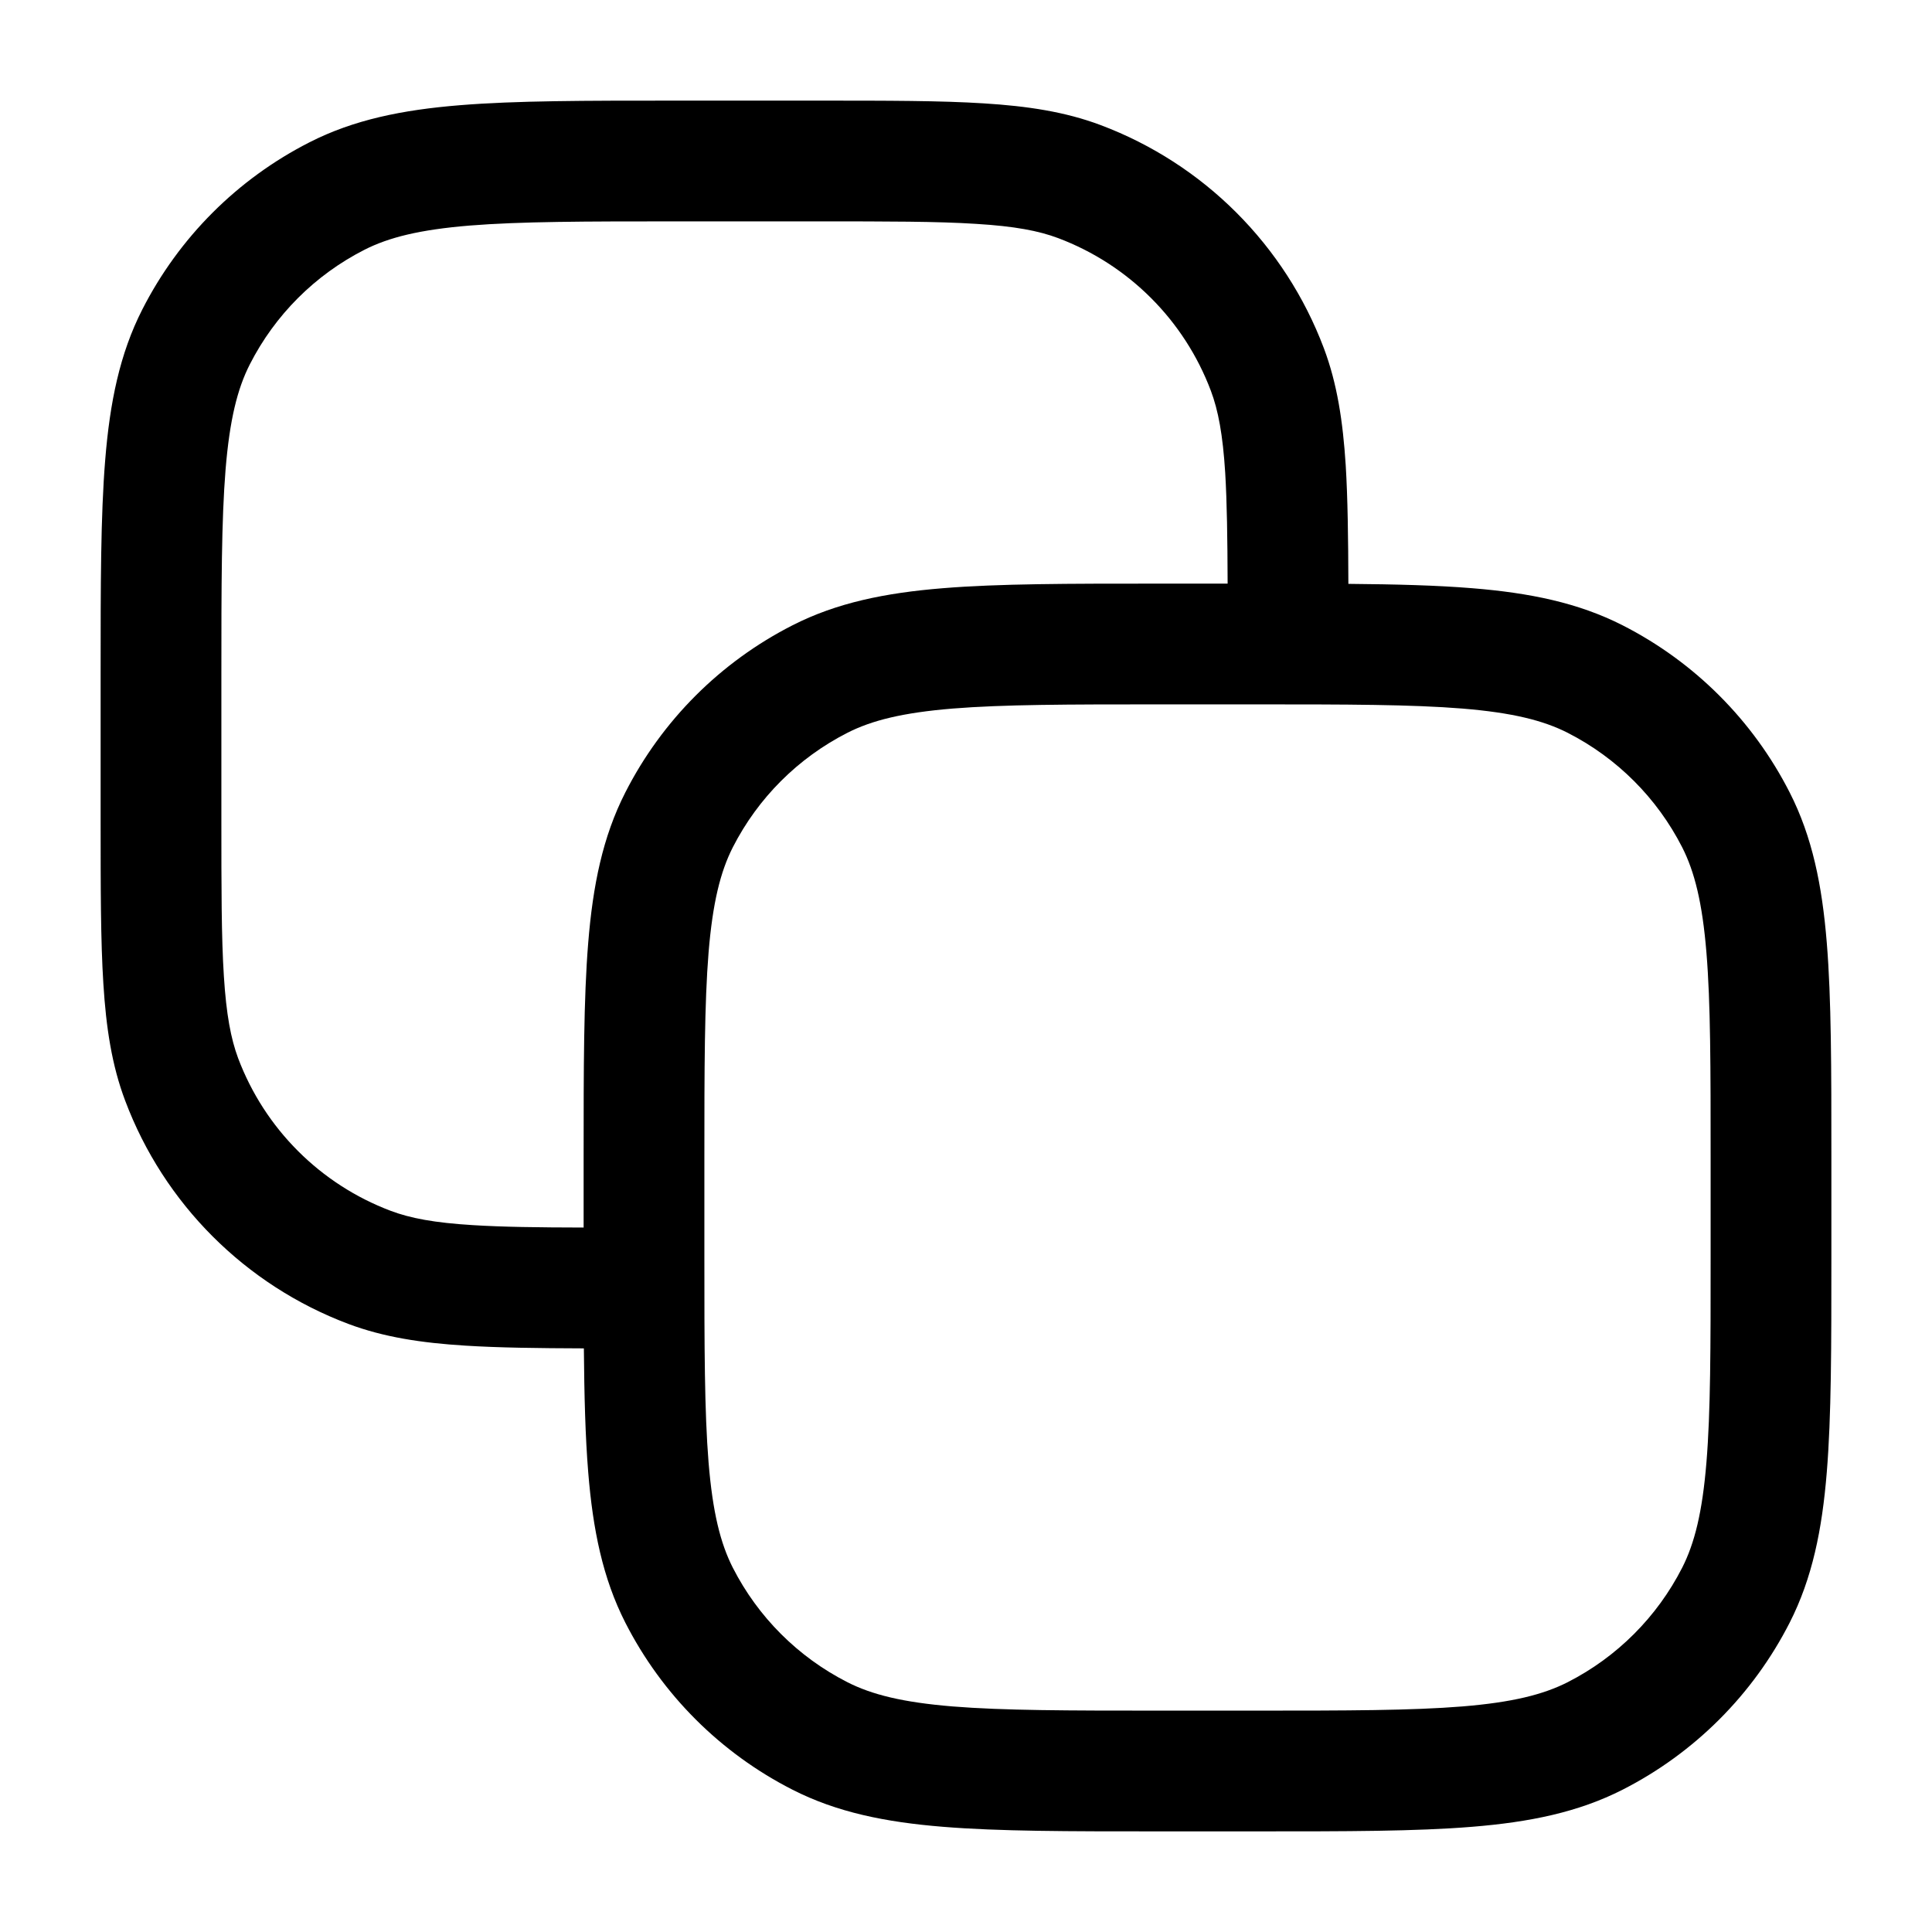
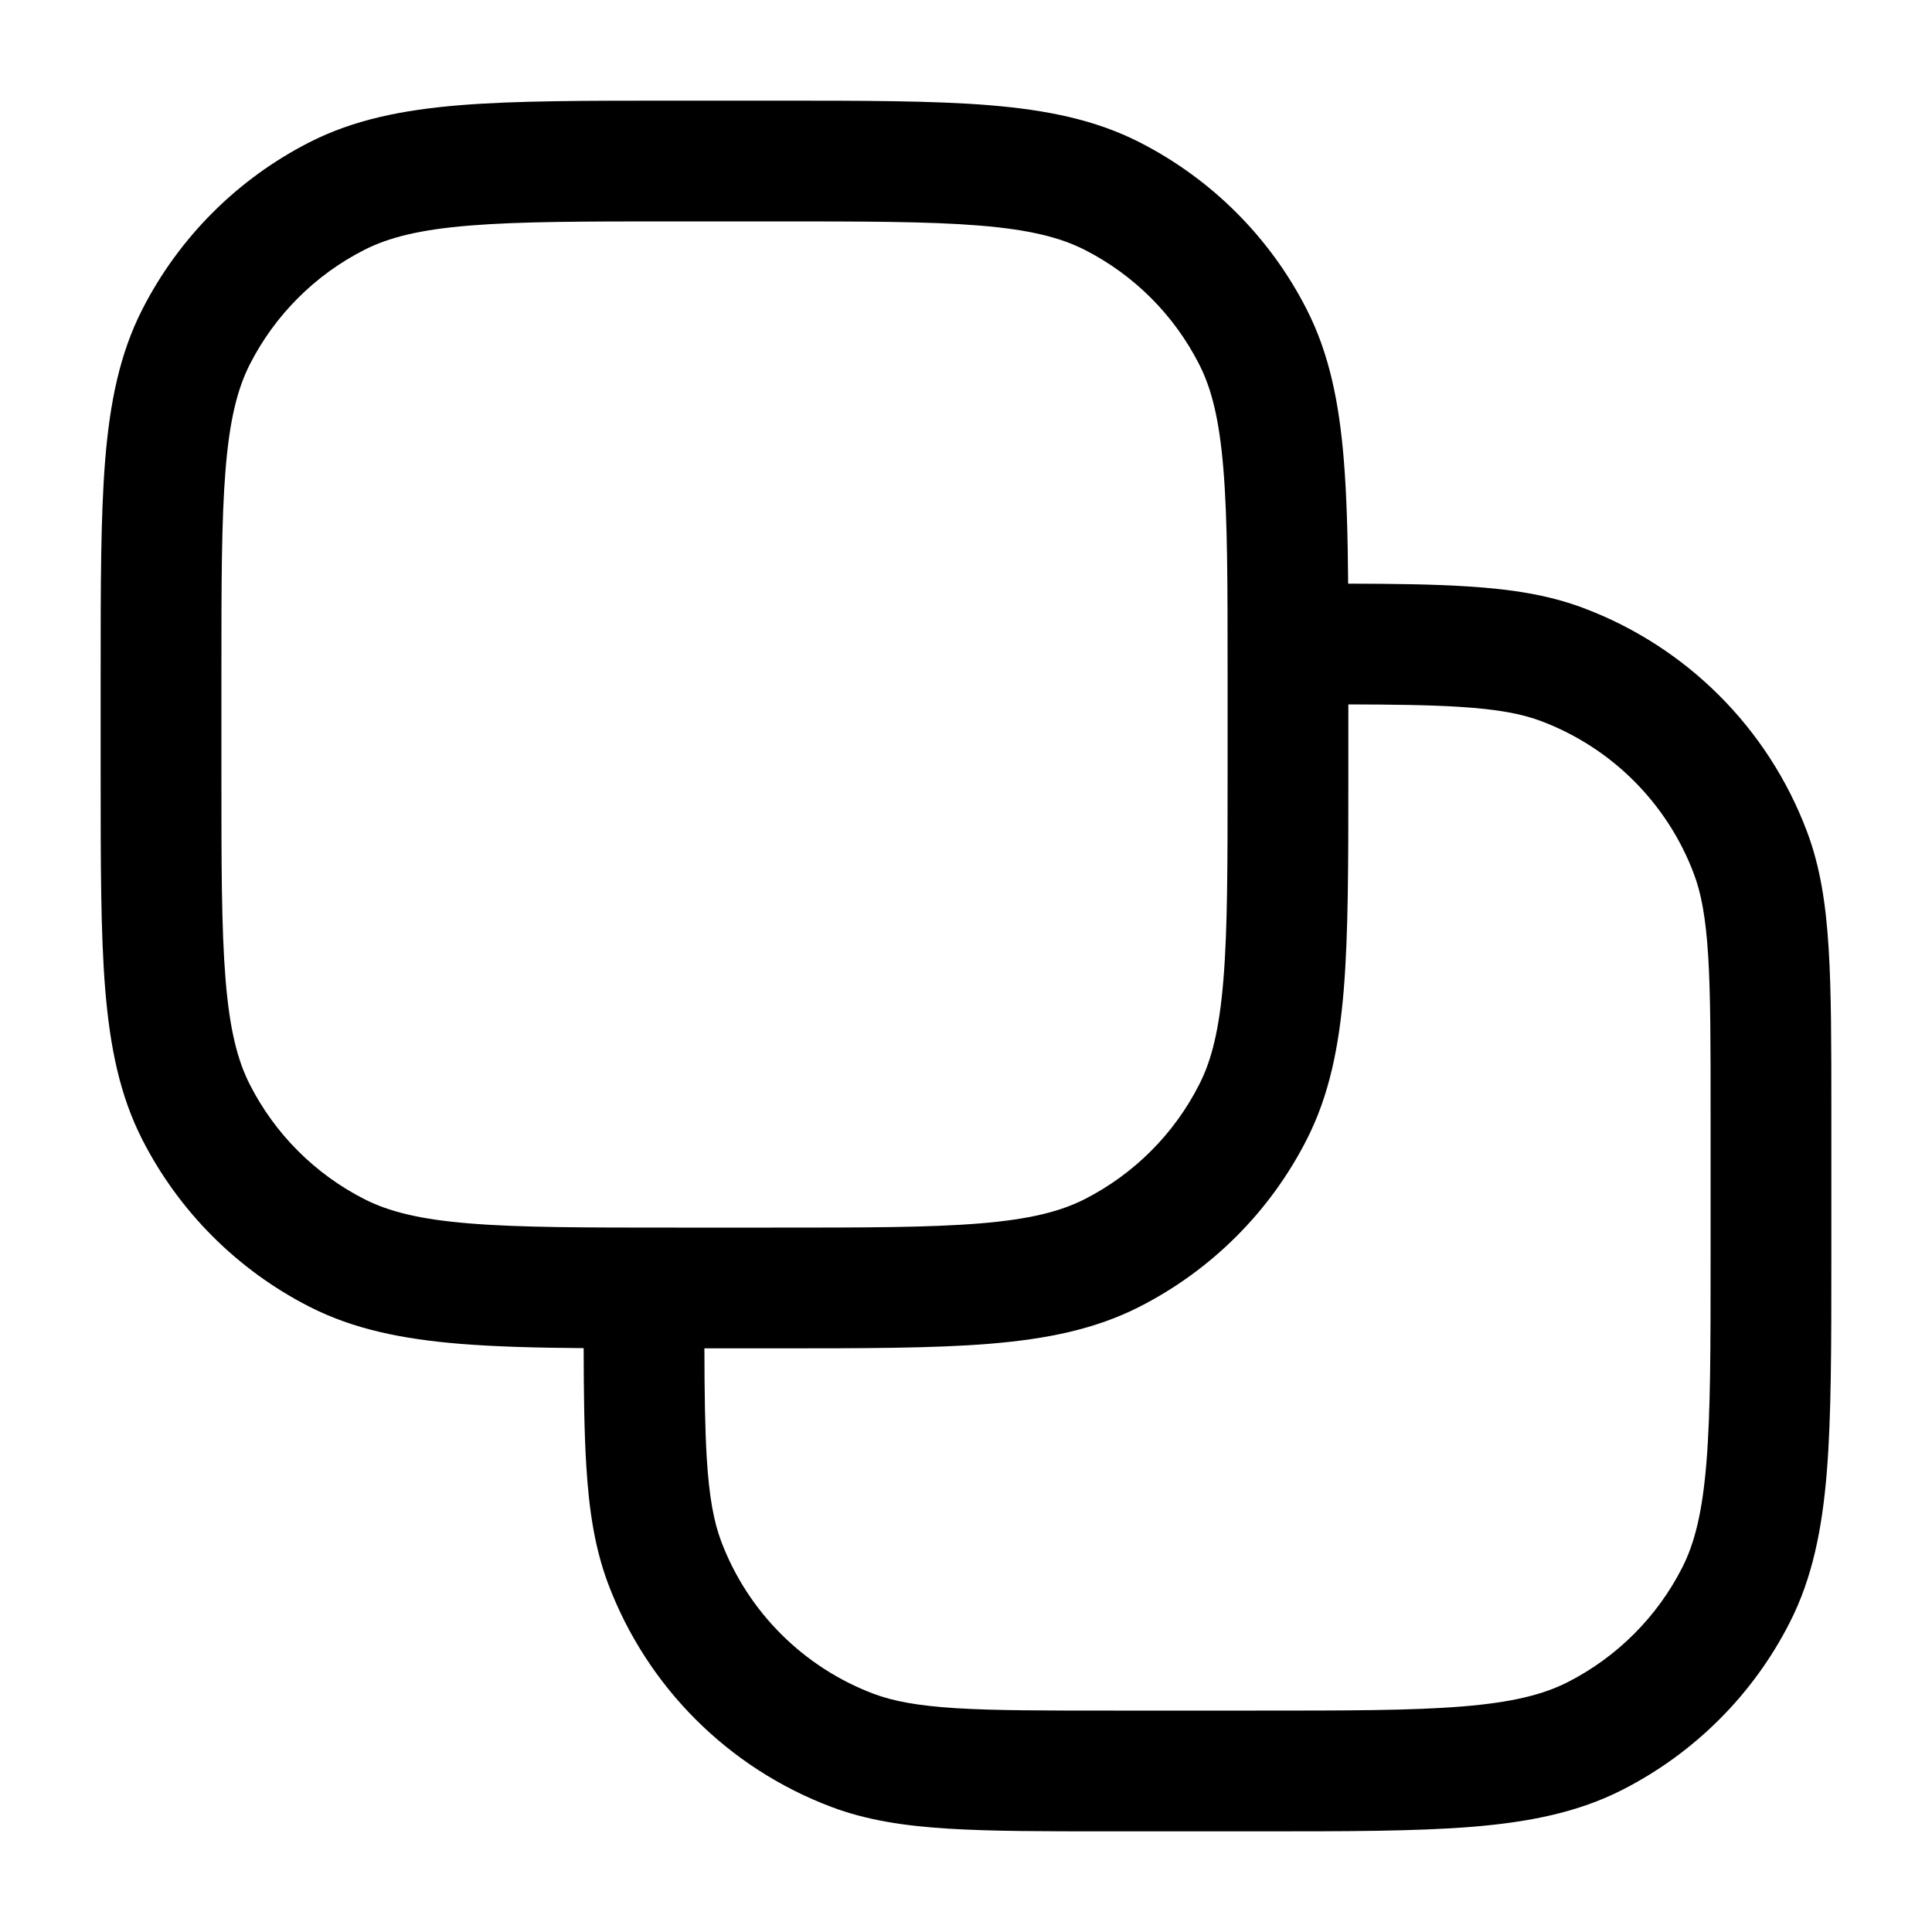
- <svg xmlns="http://www.w3.org/2000/svg" id="copy" viewBox="0 0 24 24">
-   <path fill-rule="evenodd" clip-rule="evenodd" d="M5.781 16.716C6.191 16.742 6.675 16.748 7.253 16.75C7.258 17.339 7.271 17.847 7.307 18.288C7.365 19.002 7.487 19.605 7.768 20.157C8.223 21.05 8.95 21.777 9.844 22.232C10.395 22.513 10.998 22.635 11.712 22.693C12.409 22.75 13.275 22.75 14.367 22.75H15.633C16.725 22.75 17.591 22.75 18.288 22.693C19.002 22.635 19.605 22.513 20.157 22.232C21.05 21.777 21.777 21.05 22.232 20.157C22.513 19.605 22.635 19.002 22.693 18.288C22.75 17.591 22.75 16.725 22.75 15.633V14.367C22.75 13.275 22.75 12.409 22.693 11.712C22.635 10.998 22.513 10.395 22.232 9.844C21.777 8.95 21.05 8.223 20.157 7.768C19.605 7.487 19.002 7.365 18.288 7.307C17.848 7.271 17.34 7.258 16.75 7.253C16.748 6.674 16.742 6.191 16.717 5.78C16.682 5.234 16.611 4.766 16.446 4.327C15.964 3.047 14.954 2.036 13.673 1.554C13.234 1.389 12.767 1.318 12.22 1.284C11.684 1.25 11.024 1.25 10.192 1.25H8.367H8.367C7.275 1.25 6.409 1.25 5.712 1.307C4.998 1.365 4.395 1.487 3.844 1.768C2.95 2.223 2.223 2.95 1.768 3.844C1.487 4.395 1.365 4.998 1.307 5.712C1.25 6.409 1.25 7.275 1.25 8.367V10.192C1.25 11.024 1.25 11.684 1.284 12.22C1.318 12.766 1.389 13.234 1.555 13.673C2.036 14.953 3.047 15.964 4.327 16.446C4.767 16.611 5.234 16.682 5.781 16.716ZM12.126 2.781C11.643 2.75 11.03 2.75 10.167 2.75L8.4 2.75C7.268 2.75 6.463 2.751 5.834 2.802C5.213 2.853 4.829 2.949 4.525 3.104C3.913 3.416 3.416 3.913 3.104 4.525C2.949 4.829 2.853 5.213 2.802 5.834C2.751 6.463 2.75 7.268 2.75 8.4L2.75 10.167C2.75 11.03 2.75 11.643 2.781 12.126C2.811 12.603 2.868 12.903 2.958 13.145C3.288 14.021 3.979 14.712 4.855 15.042C5.097 15.133 5.397 15.19 5.874 15.219C6.241 15.242 6.682 15.248 7.25 15.249V14.367V14.367C7.25 13.275 7.25 12.409 7.307 11.712C7.365 10.998 7.487 10.395 7.768 9.844C8.223 8.95 8.95 8.223 9.844 7.768C10.395 7.487 10.998 7.365 11.712 7.307C12.409 7.25 13.275 7.25 14.367 7.25H15.25C15.248 6.682 15.242 6.241 15.22 5.874C15.19 5.397 15.133 5.097 15.042 4.855C14.712 3.979 14.021 3.288 13.145 2.958C12.903 2.867 12.603 2.81 12.126 2.781ZM18.166 8.802C17.537 8.751 16.733 8.75 15.6 8.75H14.4C13.268 8.75 12.463 8.751 11.834 8.802C11.213 8.853 10.829 8.949 10.525 9.104C9.913 9.416 9.416 9.913 9.104 10.524C8.949 10.829 8.853 11.213 8.802 11.834C8.751 12.463 8.75 13.268 8.75 14.4V15.6C8.75 16.733 8.751 17.537 8.802 18.166C8.853 18.787 8.949 19.171 9.104 19.476C9.416 20.087 9.913 20.584 10.525 20.896C10.829 21.051 11.213 21.147 11.834 21.198C12.463 21.249 13.268 21.25 14.4 21.25H15.6C16.733 21.25 17.537 21.249 18.166 21.198C18.787 21.147 19.171 21.051 19.476 20.896C20.087 20.584 20.584 20.087 20.896 19.476C21.051 19.171 21.147 18.787 21.198 18.166C21.25 17.537 21.25 16.733 21.25 15.6V14.4C21.25 13.268 21.25 12.463 21.198 11.834C21.147 11.213 21.051 10.829 20.896 10.524C20.584 9.913 20.087 9.416 19.476 9.104C19.171 8.949 18.787 8.853 18.166 8.802Z" />
+ <svg xmlns="http://www.w3.org/2000/svg" id="copy" viewBox="0 0 20 20">
+   <path fill-rule="evenodd" clip-rule="evenodd" d="M6.973 1.042C6.062 1.042 5.341 1.042 4.76 1.089C4.165 1.138 3.662 1.239 3.203 1.473C2.458 1.853 1.853 2.458 1.473 3.203C1.239 3.662 1.138 4.165 1.089 4.76C1.042 5.341 1.042 6.062 1.042 6.972V8.027C1.042 8.938 1.042 9.659 1.089 10.24C1.138 10.835 1.239 11.338 1.473 11.797C1.853 12.542 2.458 13.147 3.203 13.527C3.662 13.761 4.165 13.862 4.76 13.911C5.127 13.941 5.551 13.952 6.042 13.956C6.043 14.438 6.048 14.841 6.07 15.183C6.098 15.639 6.158 16.028 6.295 16.394C6.697 17.461 7.539 18.303 8.606 18.705C8.972 18.843 9.361 18.902 9.817 18.93C10.263 18.958 10.813 18.958 11.507 18.958H13.028C13.938 18.958 14.659 18.958 15.24 18.911C15.835 18.862 16.338 18.761 16.797 18.527C17.542 18.147 18.148 17.542 18.527 16.797C18.761 16.338 18.862 15.835 18.911 15.24C18.958 14.659 18.958 13.938 18.958 13.027V11.507C18.958 10.813 18.958 10.263 18.93 9.817C18.902 9.361 18.843 8.972 18.705 8.606C18.303 7.539 17.461 6.697 16.394 6.295C16.028 6.157 15.639 6.098 15.183 6.07C14.841 6.048 14.438 6.043 13.956 6.042C13.952 5.55 13.941 5.127 13.911 4.76C13.862 4.165 13.761 3.662 13.527 3.203C13.148 2.458 12.542 1.853 11.797 1.473C11.338 1.239 10.835 1.138 10.24 1.089C9.659 1.042 8.938 1.042 8.028 1.042H6.973ZM13.958 7.292V8.027C13.958 8.938 13.958 9.659 13.911 10.24C13.862 10.835 13.761 11.338 13.527 11.797C13.148 12.542 12.542 13.147 11.797 13.527C11.338 13.761 10.835 13.862 10.24 13.911C9.659 13.958 8.938 13.958 8.028 13.958H7.292C7.293 14.432 7.298 14.799 7.317 15.105C7.342 15.502 7.39 15.753 7.465 15.954C7.74 16.684 8.316 17.26 9.046 17.535C9.247 17.61 9.498 17.658 9.895 17.683C10.298 17.708 10.809 17.708 11.528 17.708H13C13.944 17.708 14.614 17.708 15.139 17.665C15.656 17.623 15.976 17.542 16.23 17.413C16.739 17.153 17.154 16.739 17.413 16.23C17.543 15.976 17.623 15.656 17.665 15.138C17.708 14.614 17.708 13.944 17.708 13V11.528C17.708 10.809 17.708 10.298 17.683 9.895C17.658 9.497 17.611 9.247 17.535 9.046C17.26 8.316 16.684 7.74 15.954 7.465C15.753 7.389 15.503 7.342 15.105 7.317C14.8 7.298 14.432 7.293 13.958 7.292ZM3.771 2.587C4.024 2.458 4.344 2.377 4.862 2.335C5.386 2.292 6.056 2.292 7 2.292H8C8.944 2.292 9.614 2.292 10.139 2.335C10.656 2.377 10.976 2.458 11.23 2.587C11.739 2.846 12.154 3.261 12.413 3.77C12.543 4.024 12.623 4.344 12.665 4.862C12.708 5.386 12.708 6.056 12.708 7V8C12.708 8.944 12.708 9.614 12.665 10.138C12.623 10.656 12.543 10.976 12.413 11.229C12.154 11.739 11.739 12.153 11.23 12.413C10.976 12.542 10.656 12.623 10.139 12.665C9.614 12.708 8.944 12.708 8 12.708H7C6.056 12.708 5.386 12.708 4.862 12.665C4.344 12.623 4.024 12.542 3.771 12.413C3.261 12.153 2.847 11.739 2.587 11.229C2.458 10.976 2.377 10.656 2.335 10.138C2.292 9.614 2.292 8.944 2.292 8V7C2.292 6.056 2.292 5.386 2.335 4.862C2.377 4.344 2.458 4.024 2.587 3.77C2.847 3.261 3.261 2.846 3.771 2.587Z" />
</svg>
